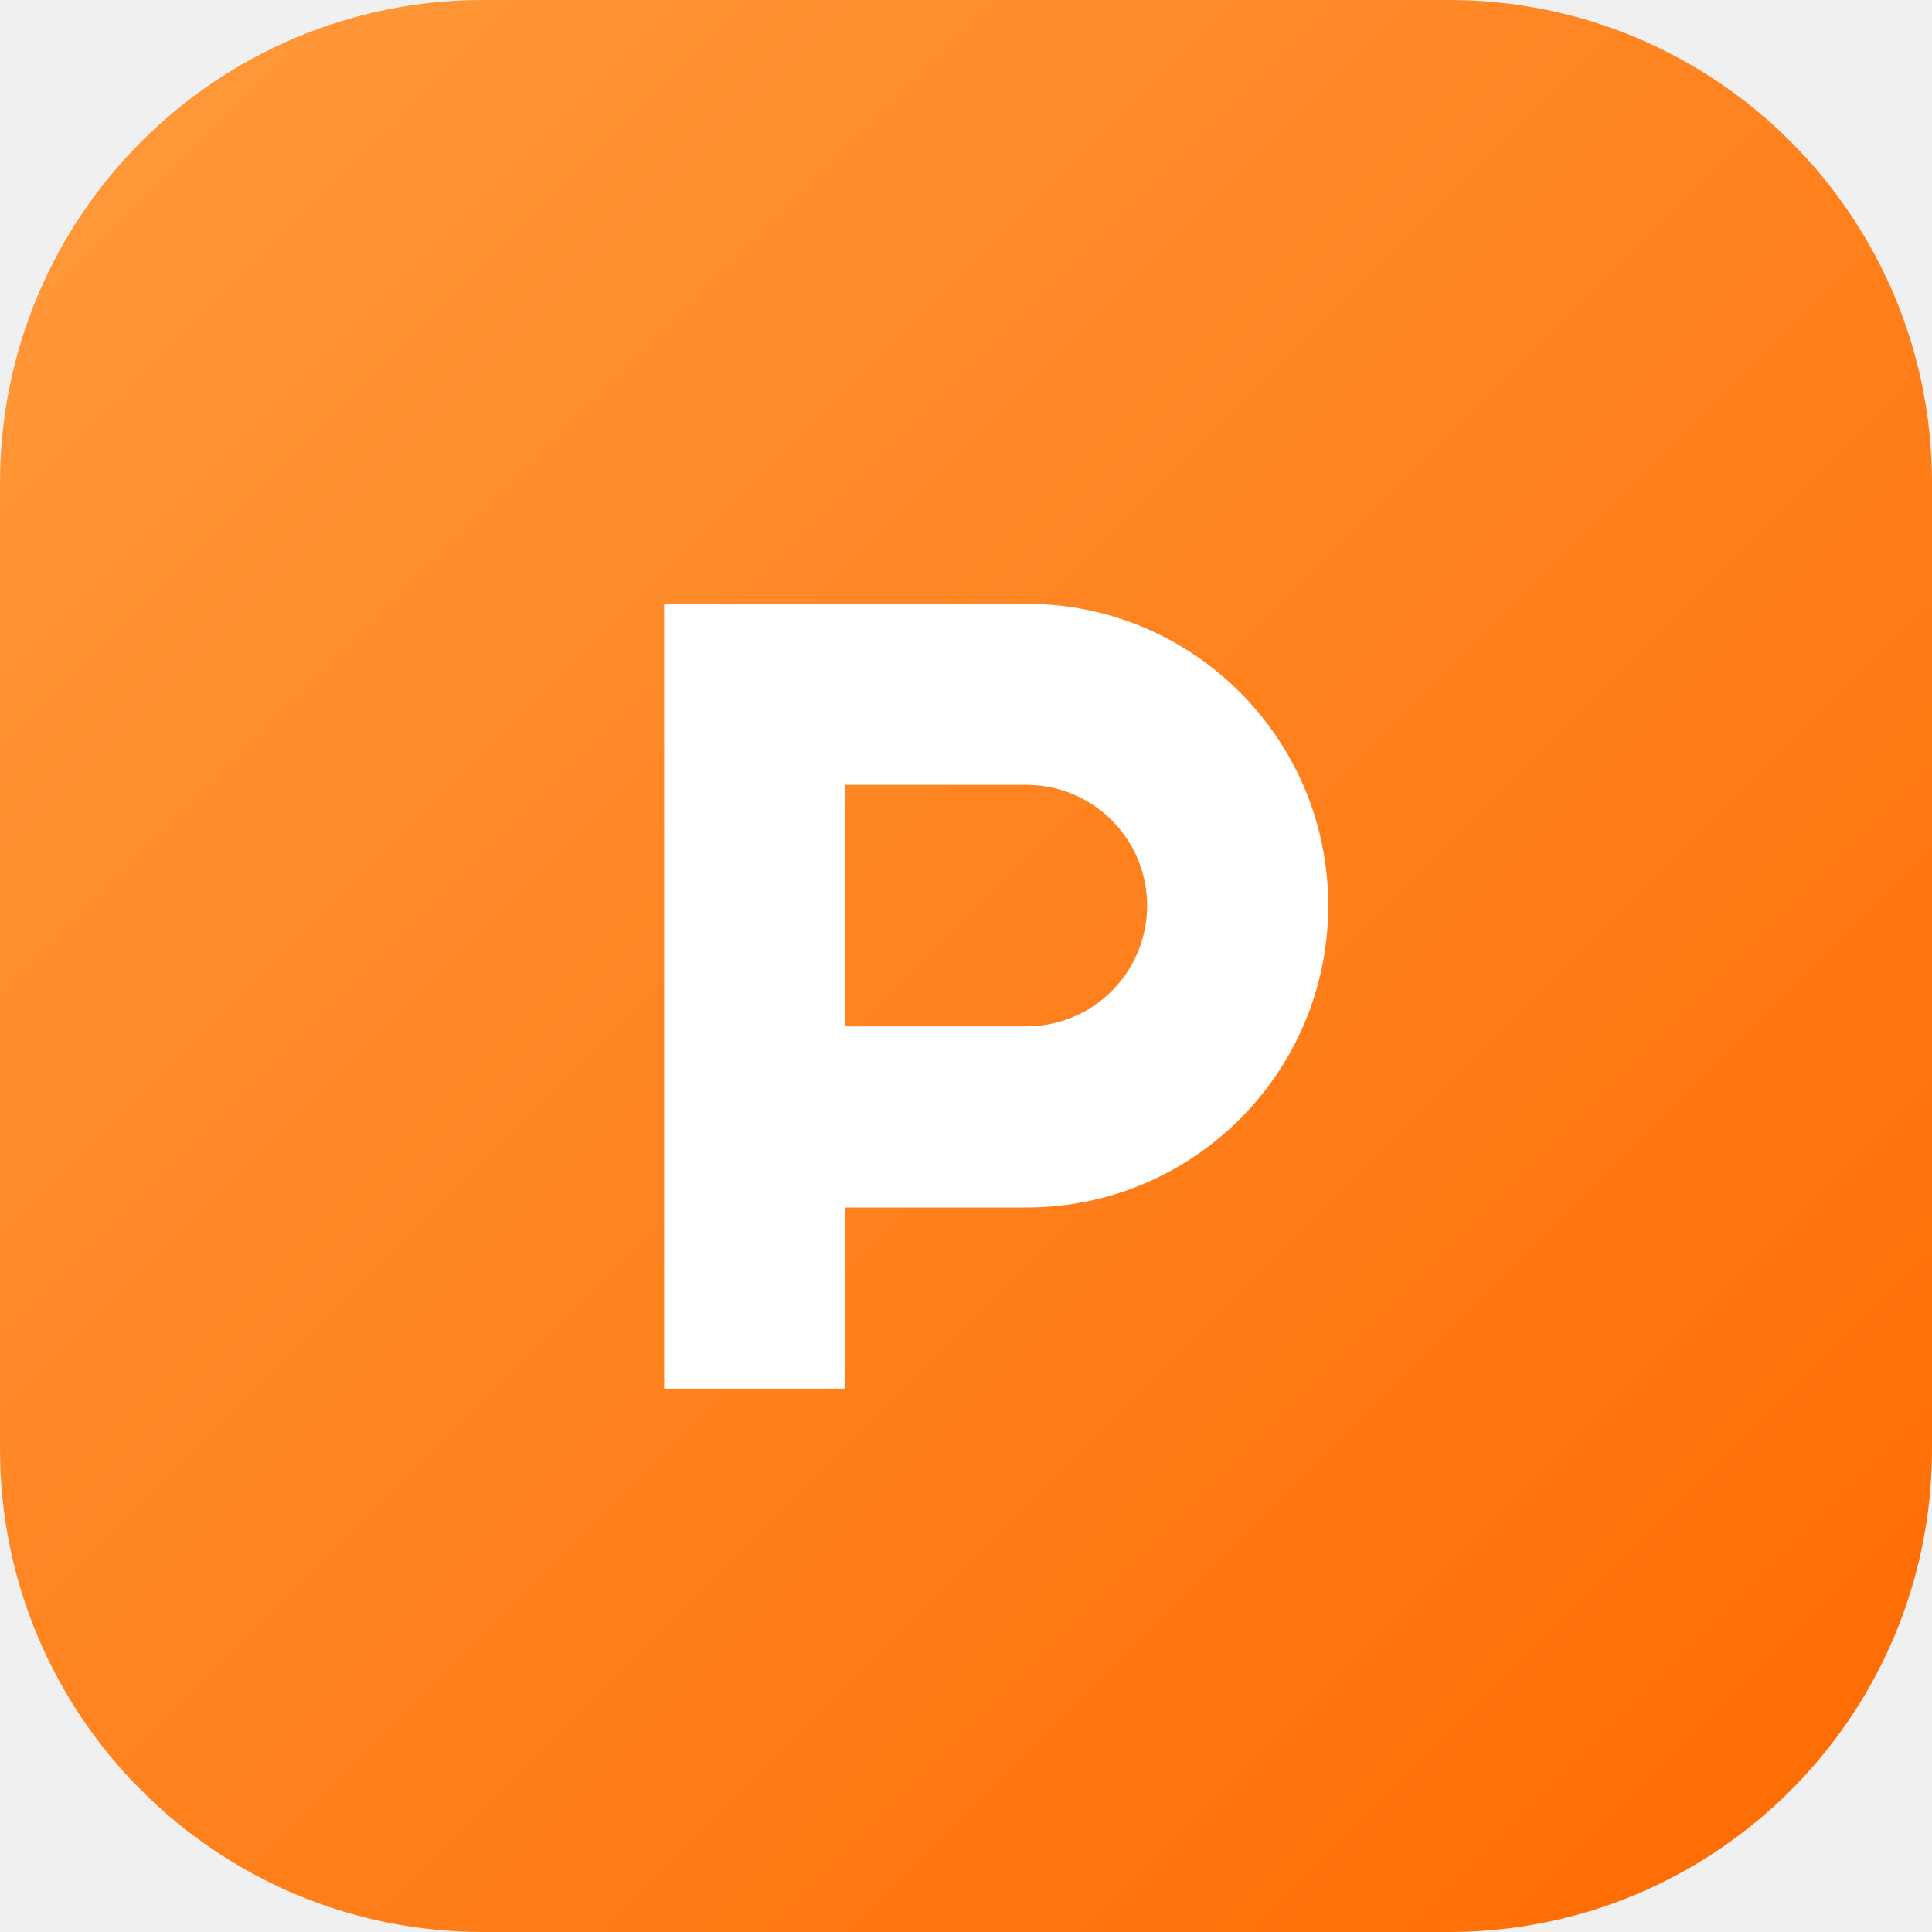
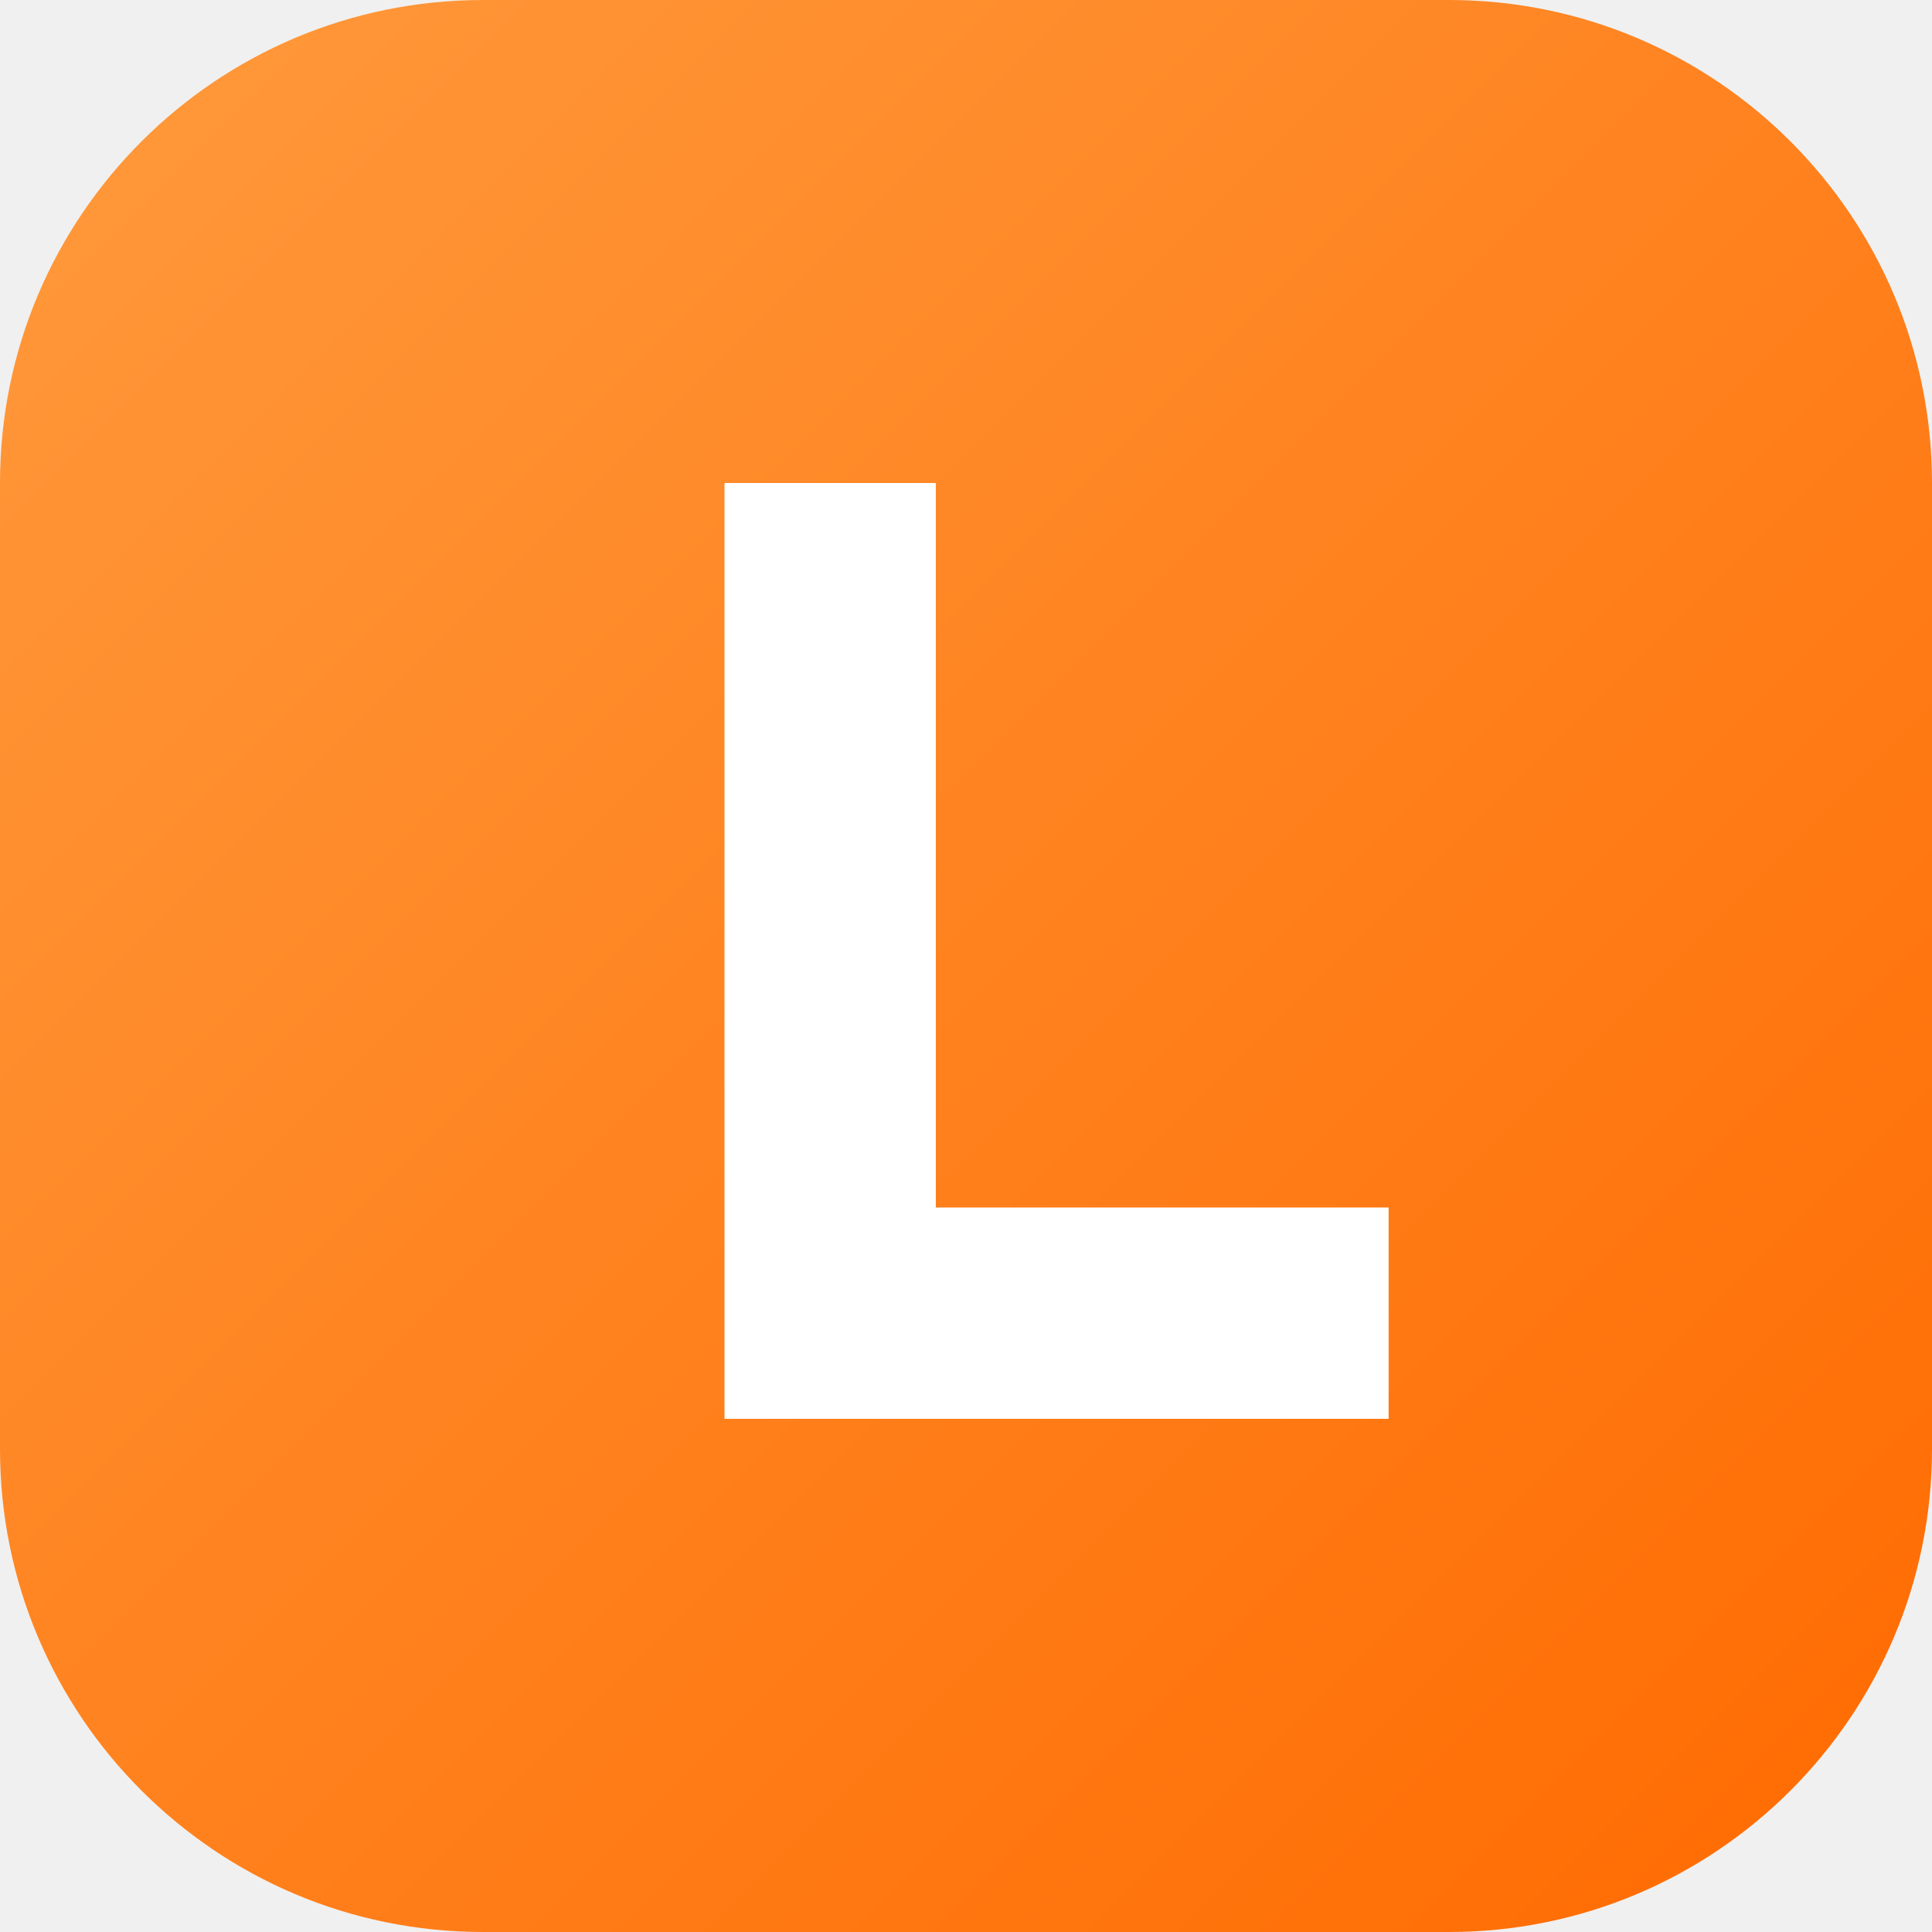
<svg xmlns="http://www.w3.org/2000/svg" viewBox="0 0 64 64" width="64" height="64">
  <defs>
    <linearGradient id="g" x1="0" y1="0" x2="1" y2="1">
      <stop offset="0" stop-color="#FF9A3D" />
      <stop offset="1" stop-color="#FF6A00" />
    </linearGradient>
  </defs>
  <rect width="64" height="64" rx="16" fill="url(#g)" />
-   <path d="M22 20h12a10 10 0 0 1 0 20h-6v6h-6V20zm6 6v8h6a4 4 0 0 0 0-8h-6z" fill="#fff" />
+   <path d="M24 16h7v24h15v7H24V16z" fill="#fff" />
</svg>
